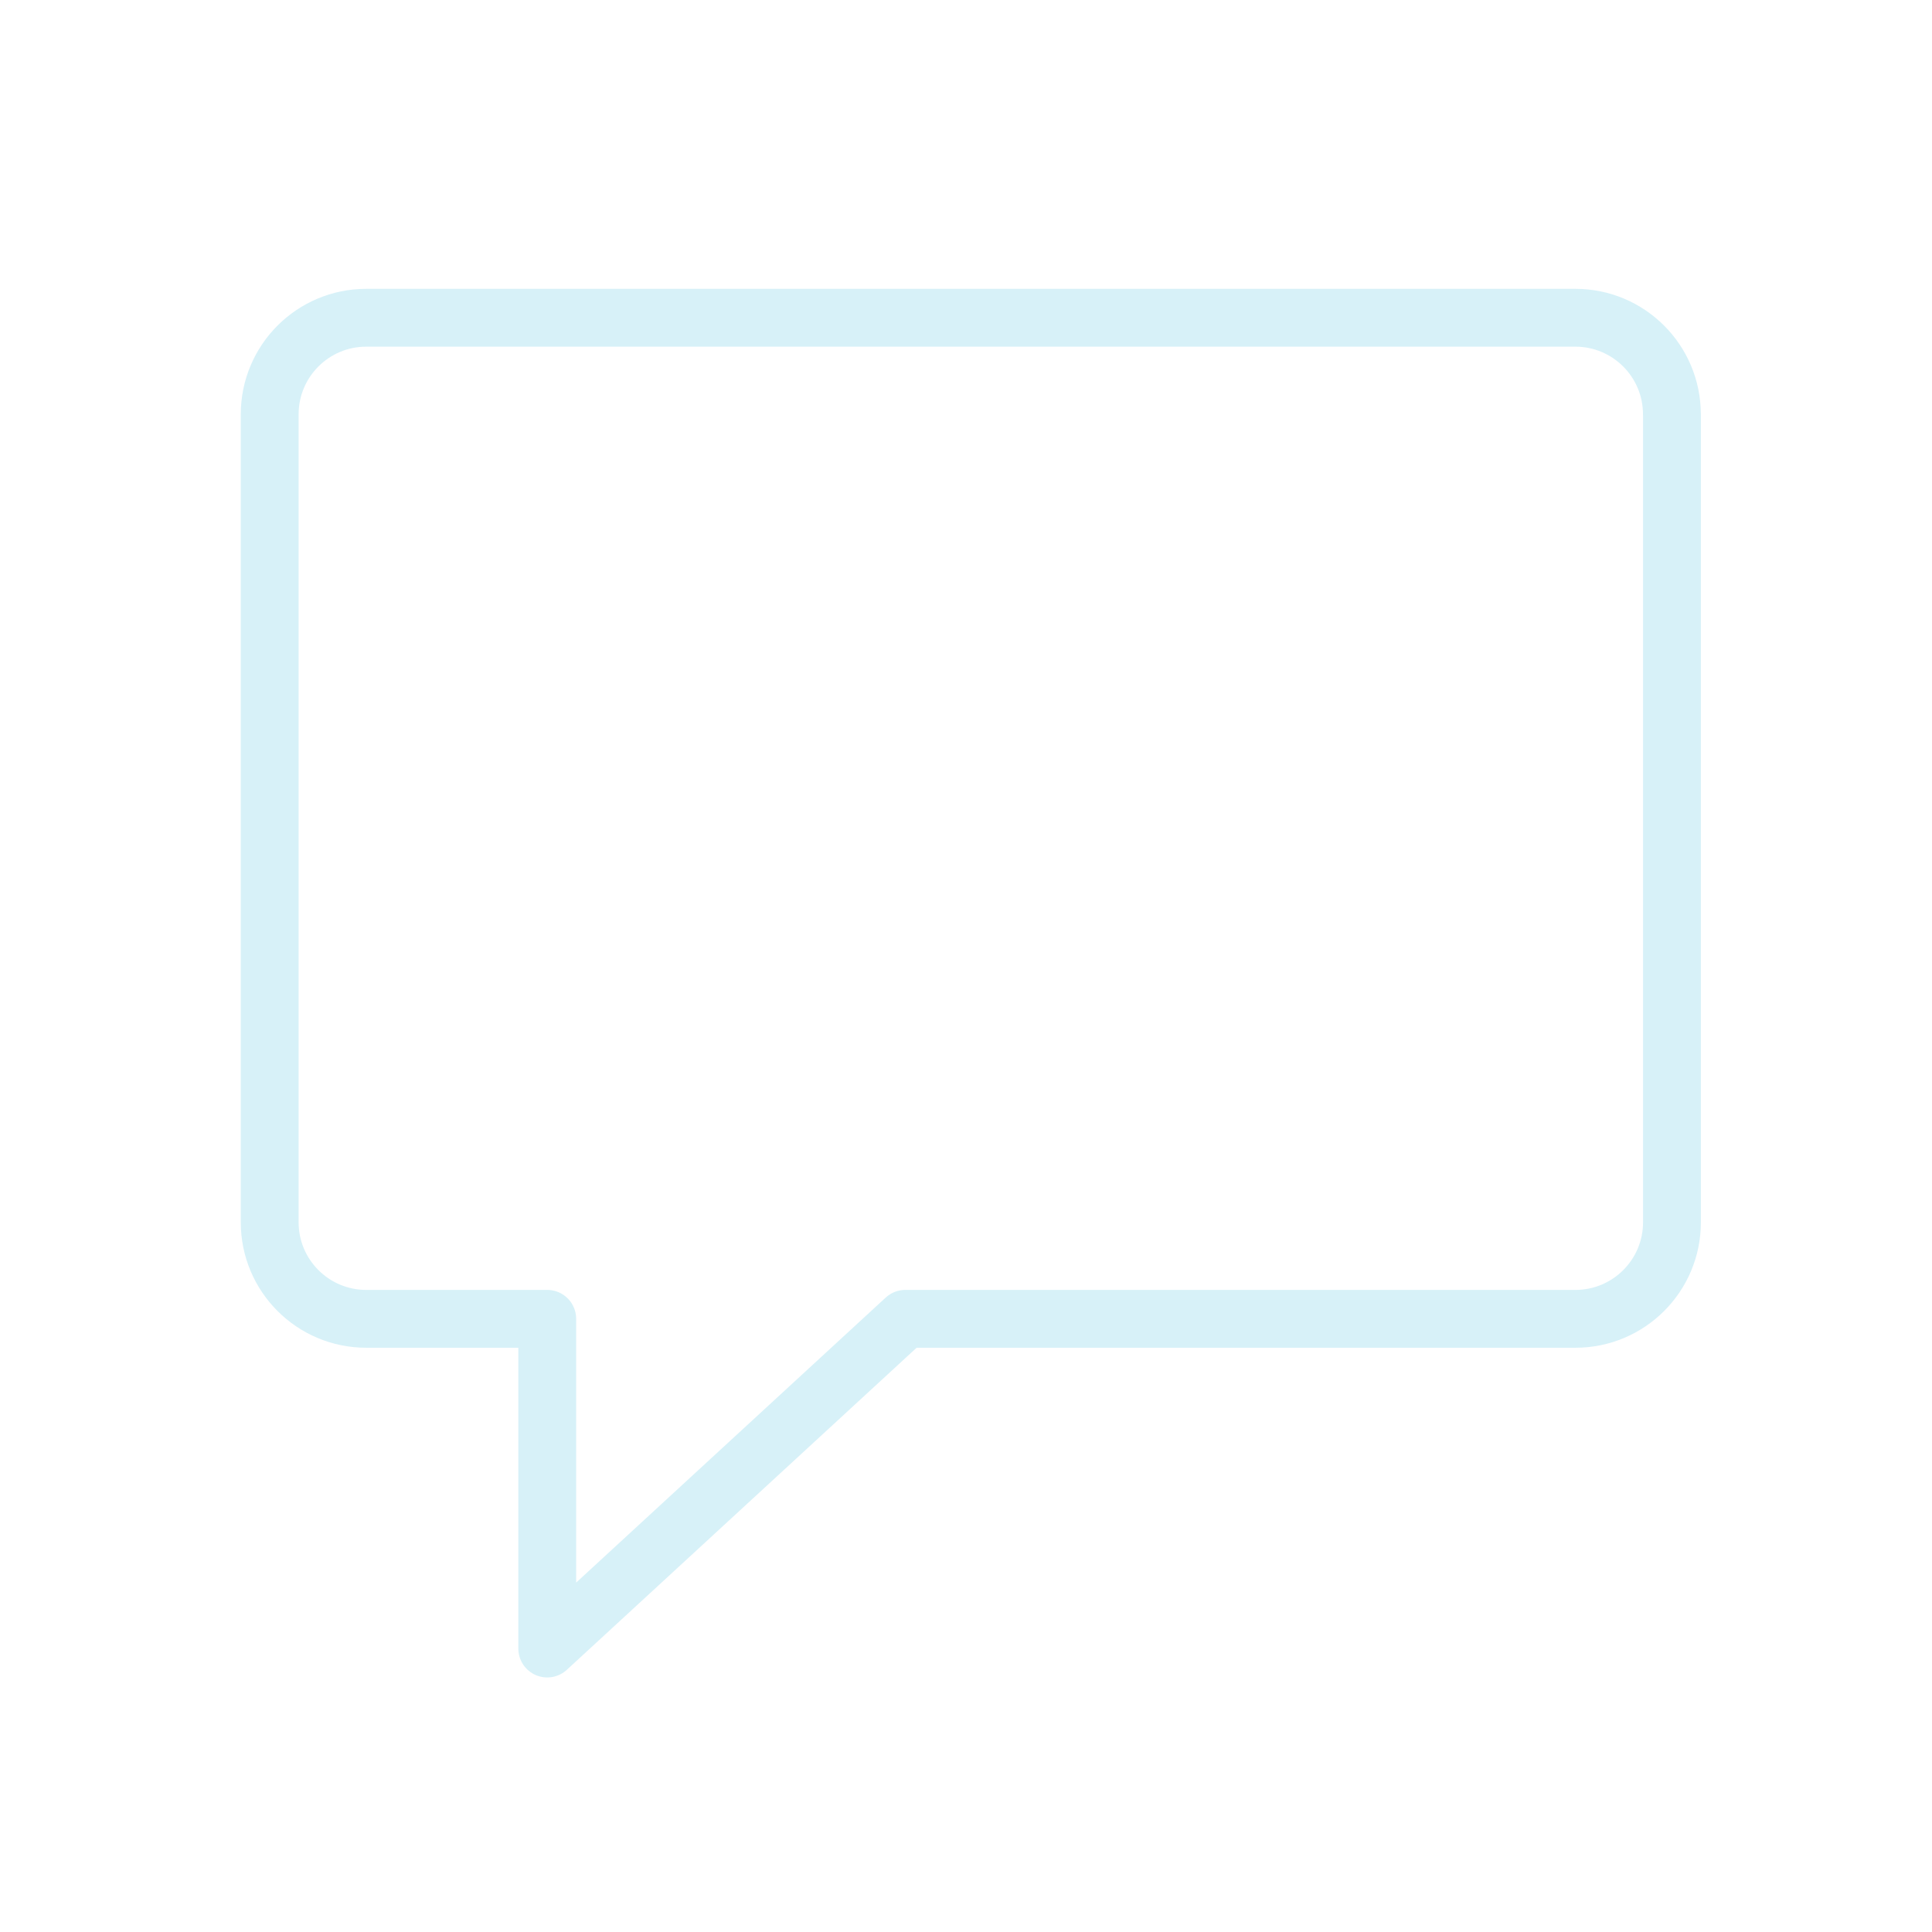
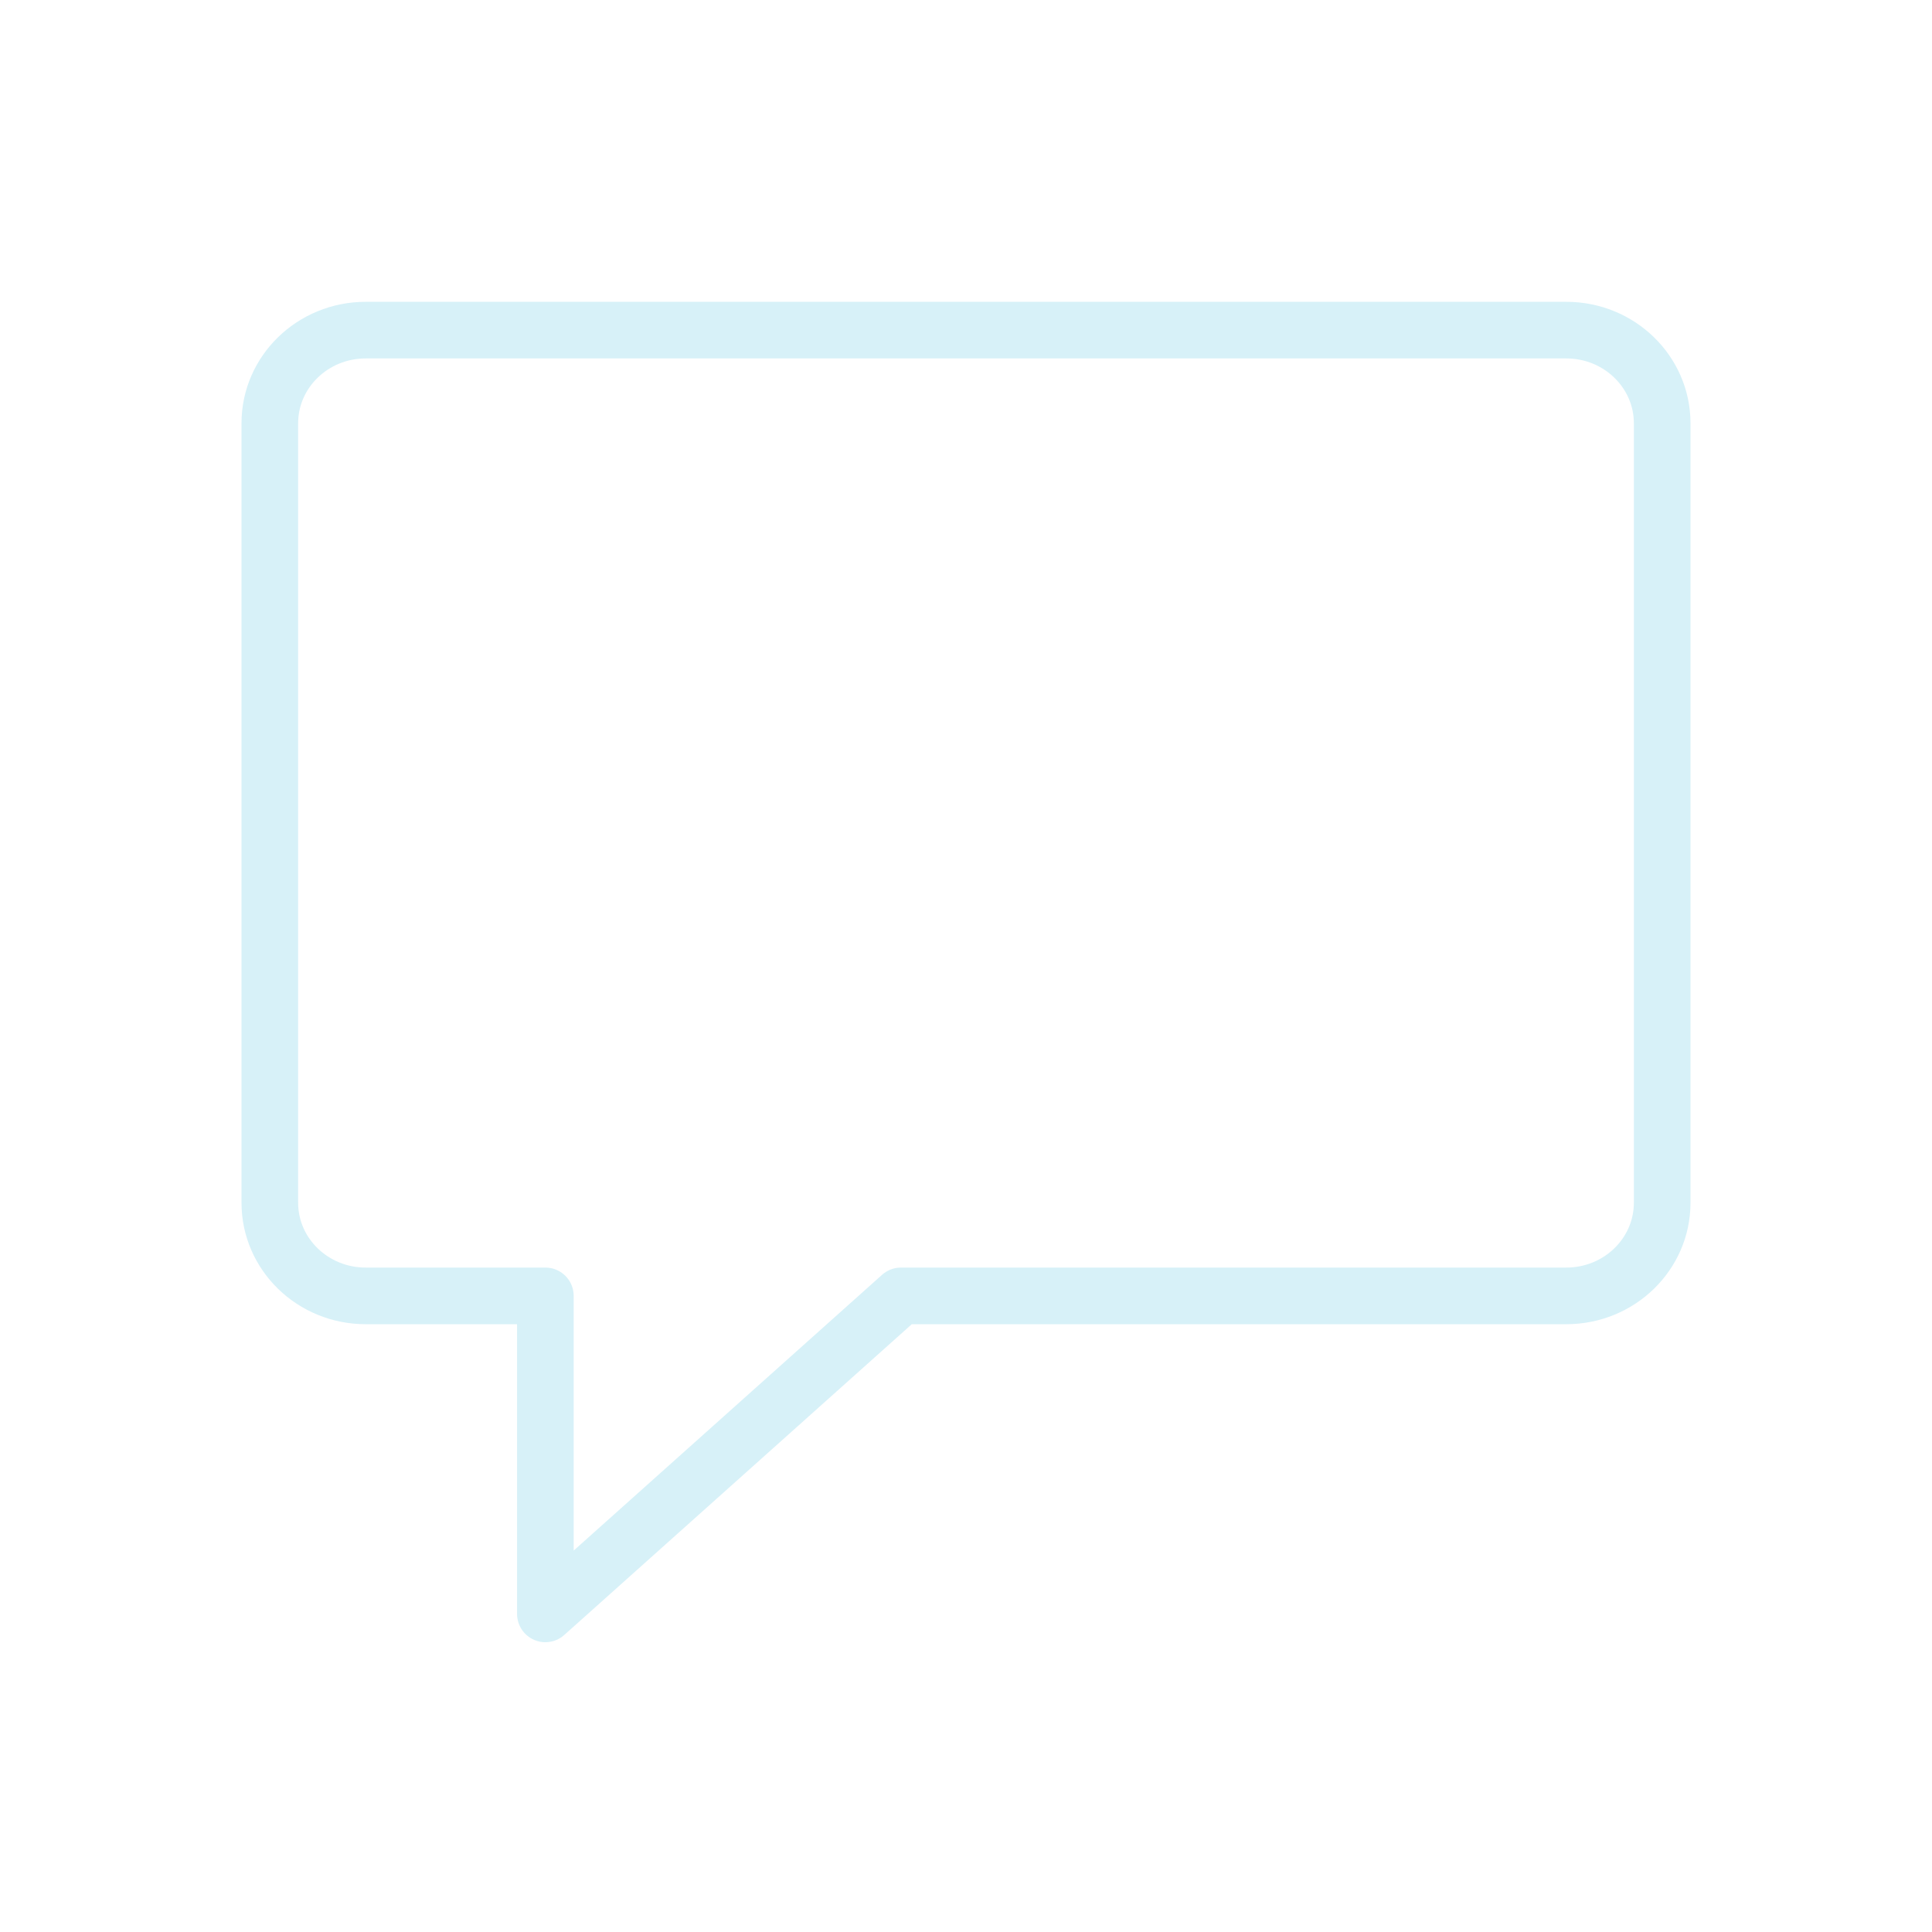
<svg xmlns="http://www.w3.org/2000/svg" width="32" height="32" version="1.1" id="svg12">
  <defs id="defs16" />
  <g id="konversation">
    <rect style="opacity:0.001" width="32" height="32" x="0" y="0" id="rect7" />
-     <path fill="none" stroke-width="0.958" stroke-linecap="round" stroke-linejoin="round" stroke-miterlimit="10" d="M 27.693,6.862 V 20.245 c 0,0.883 -0.716,1.599 -1.599,1.599 H 14.995 L 9.064,27.305 V 21.844 H 6.066 c -0.883,0 -1.599,-0.716 -1.599,-1.599 V 6.862 c 0,-0.883 0.716,-1.599 1.599,-1.599 h 20.027 c 0.883,0 1.599,0.716 1.599,1.599 z" id="path2" style="stroke:#d7f1f8;stroke-opacity:1" />
+     <path fill="none" stroke-width="0.938" stroke-linecap="round" stroke-linejoin="round" stroke-miterlimit="10" d="M 27.531,7.011 V 19.921 c 0,0.852 -0.711,1.543 -1.588,1.543 H 14.923 L 9.033,26.731 V 21.464 H 6.057 c -0.877,0 -1.588,-0.691 -1.588,-1.543 V 7.011 c 0,-0.852 0.711,-1.543 1.588,-1.543 H 25.943 c 0.877,0 1.588,0.691 1.588,1.543 z" id="path2" style="stroke:#d7f1f8;stroke-opacity:1" />
    <circle fill="none" stroke-width="0.958" stroke-linecap="round" stroke-linejoin="round" stroke-miterlimit="10" cx="9.473" cy="12.526" r="1.497" id="circle8" />
    <circle fill="none" stroke-width="0.958" stroke-linecap="round" stroke-linejoin="round" stroke-miterlimit="10" cx="16.08" cy="12.526" r="1.497" id="circle10" />
    <circle fill="none" stroke-width="0.958" stroke-linecap="round" stroke-linejoin="round" stroke-miterlimit="10" cx="22.686" cy="12.526" r="1.497" id="circle12" />
  </g>
  <g id="22-22-konversation" transform="translate(32,10)">
    <rect style="opacity:0.001" width="22" height="22" x="0" y="0" id="rect2" />
-     <path fill="none" stroke-width="0.583" stroke-linecap="round" stroke-linejoin="round" stroke-miterlimit="10" d="m 18.039,5.58 v 8.146 c 0,0.538 -0.436,0.973 -0.973,0.973 H 10.31 L 6.7,18.023 V 14.7 H 4.875 c -0.538,0 -0.973,-0.436 -0.973,-0.973 V 5.58 c 0,-0.538 0.436,-0.973 0.973,-0.973 H 17.066 c 0.538,0 0.973,0.436 0.973,0.973 z" id="path2-5" style="stroke:#d7f1f8;stroke-opacity:1" />
+     <path fill="none" stroke-width="0.608" stroke-linecap="round" stroke-linejoin="round" stroke-miterlimit="10" d="m 18.696,5.276 v 8.131 c 0,0.537 -0.474,0.972 -1.06,0.972 H 10.281 L 6.35,17.696 V 14.378 H 4.364 c -0.585,0 -1.06,-0.435 -1.06,-0.972 V 5.276 c 0,-0.537 0.474,-0.972 1.06,-0.972 H 17.636 c 0.585,0 1.06,0.435 1.06,0.972 z" id="path2-5" style="stroke:#d7f1f8;stroke-opacity:1" />
    <circle fill="none" stroke-width="0.583" stroke-linecap="round" stroke-linejoin="round" stroke-miterlimit="10" cx="6.949" cy="9.028" r="0.911" id="circle8-5" />
    <circle fill="none" stroke-width="0.583" stroke-linecap="round" stroke-linejoin="round" stroke-miterlimit="10" cx="10.97" cy="9.028" r="0.911" id="circle10-6" />
    <circle fill="none" stroke-width="0.583" stroke-linecap="round" stroke-linejoin="round" stroke-miterlimit="10" cx="14.992" cy="9.028" r="0.911" id="circle12-2" />
  </g>
</svg>
